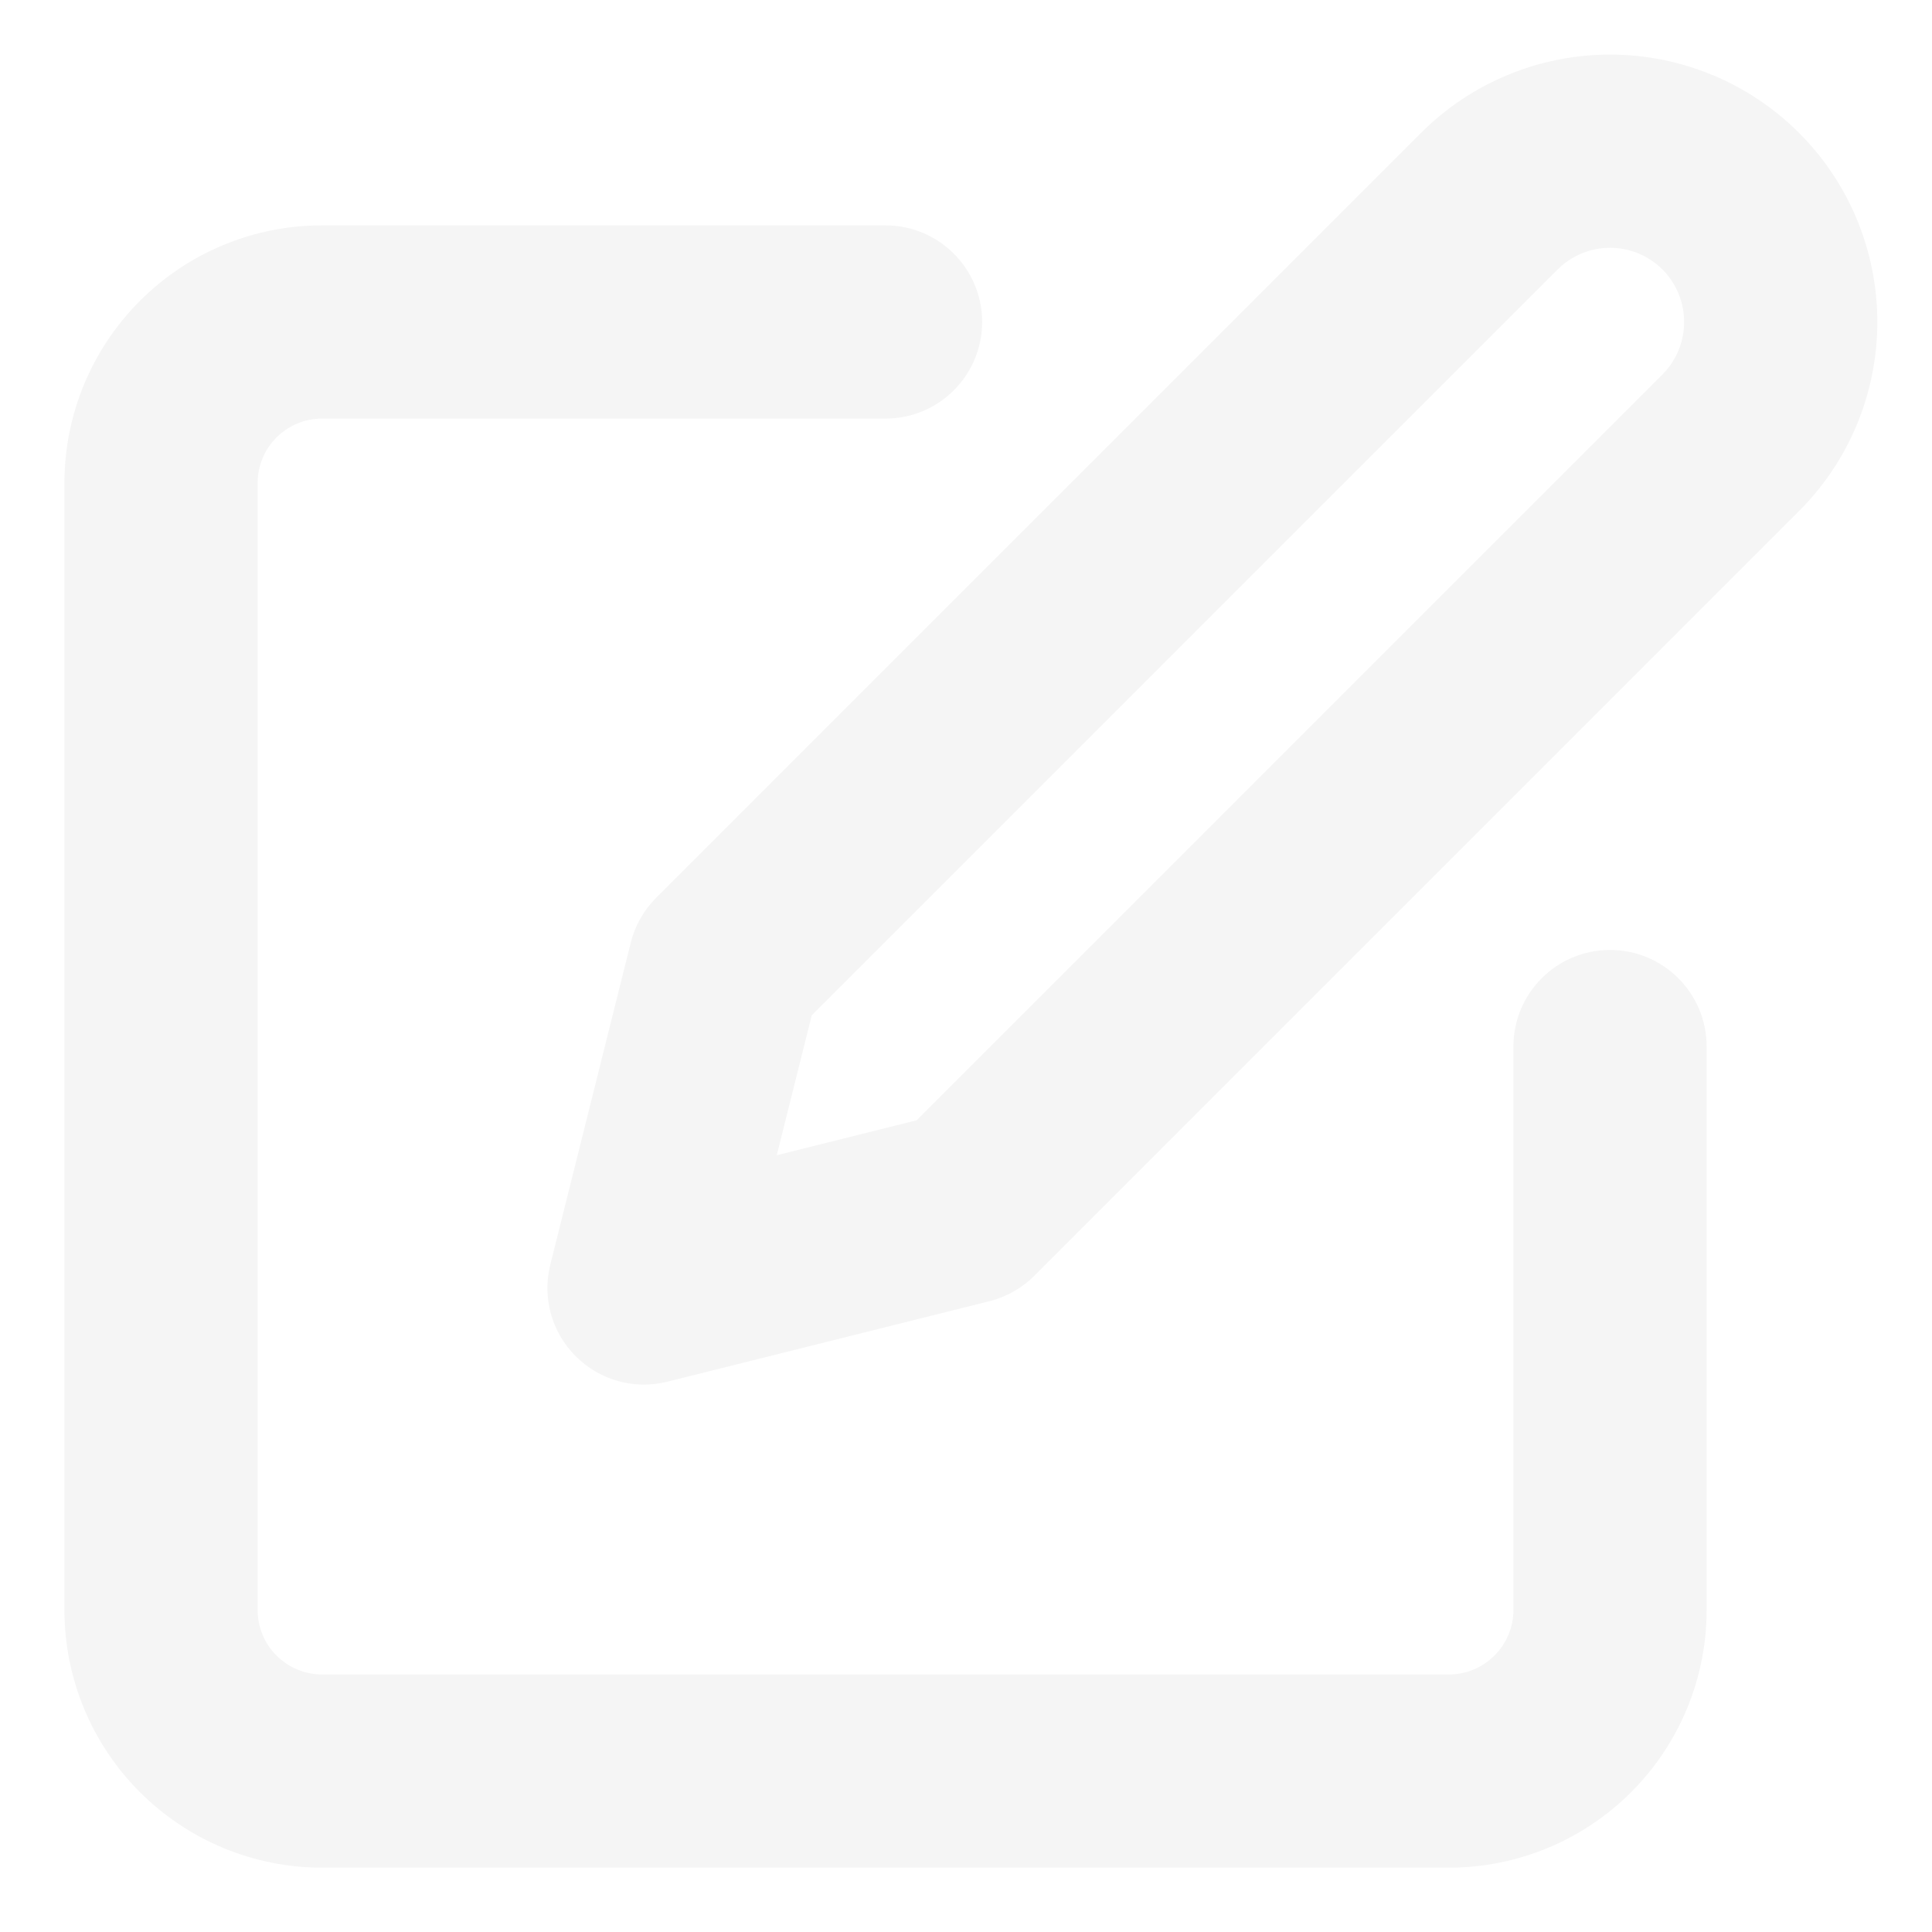
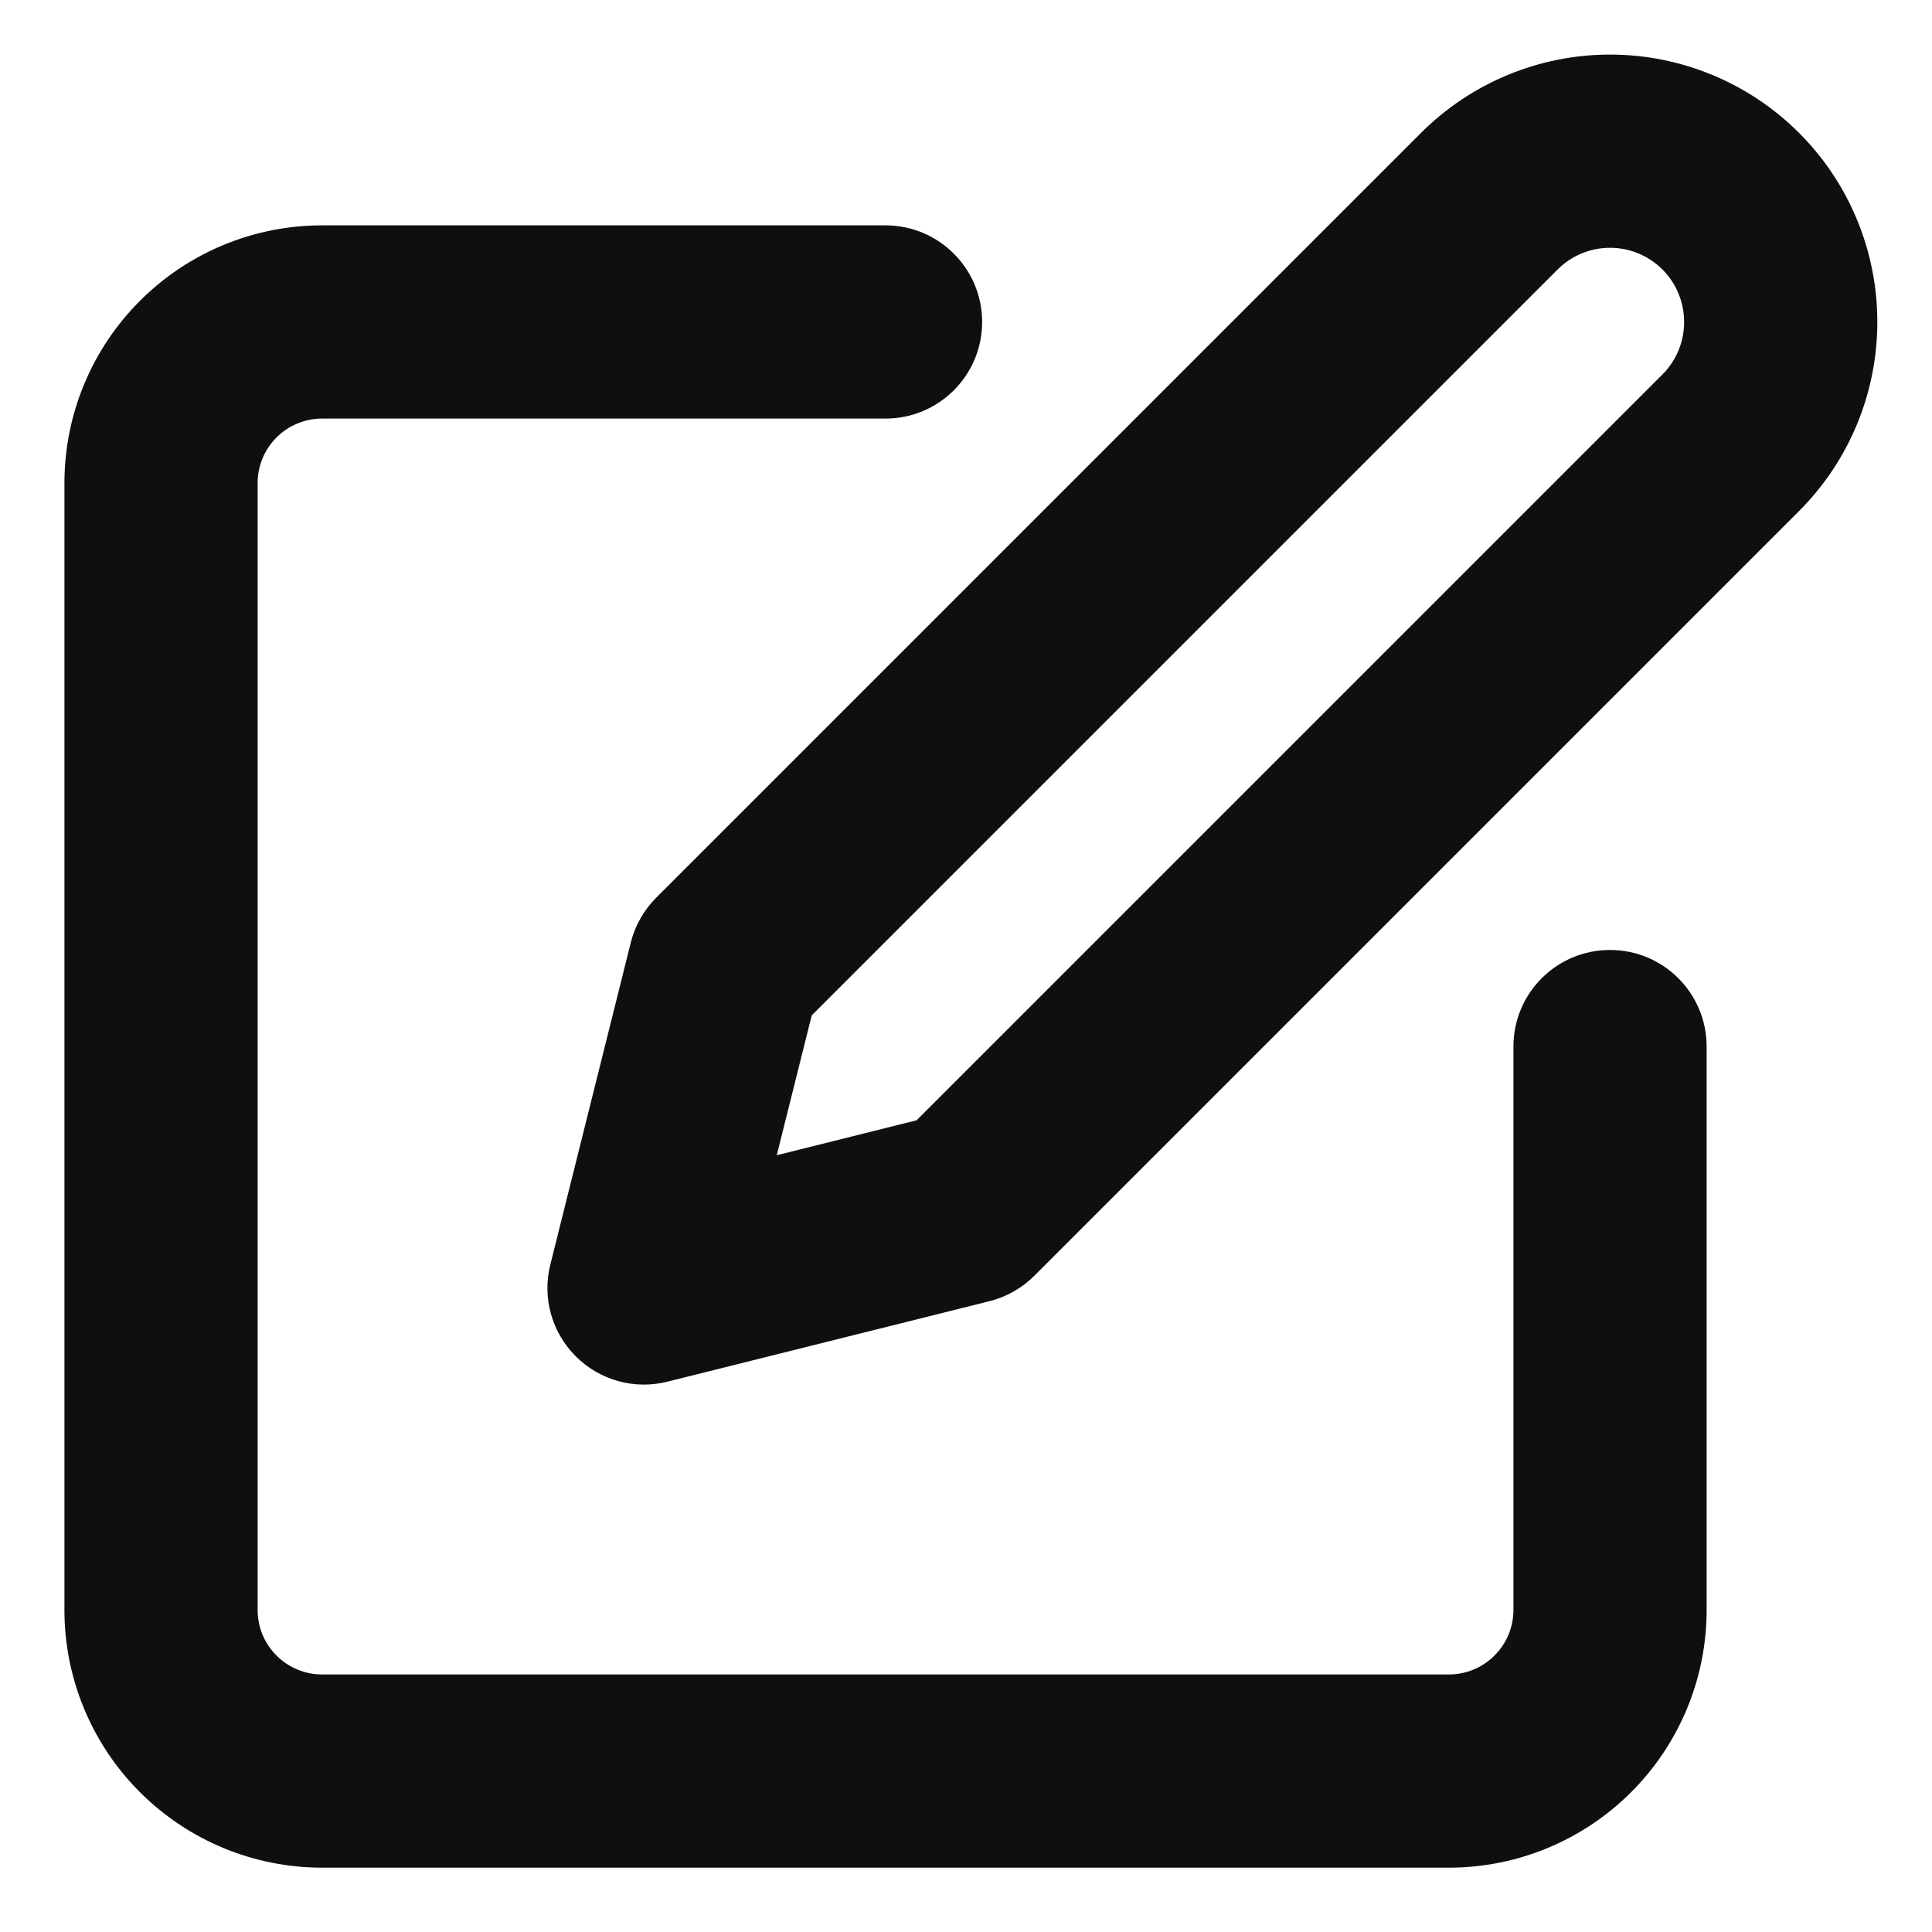
<svg xmlns="http://www.w3.org/2000/svg" width="20" height="20" viewBox="0 0 20 20" fill="none">
-   <path fill-rule="evenodd" clip-rule="evenodd" d="M16.124 2.79C16.268 2.646 16.463 2.565 16.667 2.565C16.87 2.565 17.066 2.646 17.21 2.79C17.354 2.934 17.434 3.13 17.434 3.333C17.434 3.537 17.354 3.732 17.21 3.876L9.489 11.597L8.041 11.959L8.403 10.511L16.124 2.79ZM16.667 0.565C15.933 0.565 15.229 0.857 14.71 1.376L6.793 9.293C6.665 9.421 6.574 9.581 6.53 9.757L5.697 13.091C5.611 13.431 5.711 13.792 5.96 14.04C6.208 14.289 6.568 14.389 6.909 14.303L10.242 13.47C10.418 13.426 10.579 13.335 10.707 13.207L18.624 5.29C19.143 4.771 19.434 4.067 19.434 3.333C19.434 2.599 19.143 1.895 18.624 1.376C18.105 0.857 17.401 0.565 16.667 0.565ZM3.333 2.333C2.626 2.333 1.948 2.614 1.448 3.115C0.948 3.615 0.667 4.293 0.667 5V16.667C0.667 17.374 0.948 18.052 1.448 18.552C1.948 19.052 2.626 19.334 3.333 19.334H15C15.707 19.334 16.386 19.052 16.886 18.552C17.386 18.052 17.667 17.374 17.667 16.667V10.834C17.667 10.281 17.219 9.834 16.667 9.834C16.114 9.834 15.667 10.281 15.667 10.834V16.667C15.667 16.844 15.596 17.013 15.471 17.138C15.346 17.263 15.177 17.334 15 17.334H3.333C3.157 17.334 2.987 17.263 2.862 17.138C2.737 17.013 2.667 16.844 2.667 16.667V5C2.667 4.823 2.737 4.654 2.862 4.529C2.987 4.404 3.157 4.333 3.333 4.333H9.167C9.719 4.333 10.167 3.886 10.167 3.333C10.167 2.781 9.719 2.333 9.167 2.333H3.333Z" fill="#F5F5F5" />
+   <path fill-rule="evenodd" clip-rule="evenodd" d="M16.124 2.79C16.268 2.646 16.463 2.565 16.667 2.565C16.87 2.565 17.066 2.646 17.21 2.79C17.354 2.934 17.434 3.13 17.434 3.333C17.434 3.537 17.354 3.732 17.21 3.876L9.489 11.597L8.041 11.959L8.403 10.511L16.124 2.79ZM16.667 0.565C15.933 0.565 15.229 0.857 14.71 1.376L6.793 9.293C6.665 9.421 6.574 9.581 6.53 9.757L5.697 13.091C5.611 13.431 5.711 13.792 5.96 14.04C6.208 14.289 6.568 14.389 6.909 14.303L10.242 13.47C10.418 13.426 10.579 13.335 10.707 13.207L18.624 5.29C19.143 4.771 19.434 4.067 19.434 3.333C19.434 2.599 19.143 1.895 18.624 1.376C18.105 0.857 17.401 0.565 16.667 0.565ZM3.333 2.333C2.626 2.333 1.948 2.614 1.448 3.115C0.948 3.615 0.667 4.293 0.667 5V16.667C0.667 17.374 0.948 18.052 1.448 18.552C1.948 19.052 2.626 19.334 3.333 19.334H15C15.707 19.334 16.386 19.052 16.886 18.552C17.386 18.052 17.667 17.374 17.667 16.667V10.834C17.667 10.281 17.219 9.834 16.667 9.834C16.114 9.834 15.667 10.281 15.667 10.834V16.667C15.667 16.844 15.596 17.013 15.471 17.138C15.346 17.263 15.177 17.334 15 17.334H3.333C3.157 17.334 2.987 17.263 2.862 17.138C2.737 17.013 2.667 16.844 2.667 16.667V5C2.667 4.823 2.737 4.654 2.862 4.529C2.987 4.404 3.157 4.333 3.333 4.333H9.167C9.719 4.333 10.167 3.886 10.167 3.333C10.167 2.781 9.719 2.333 9.167 2.333H3.333Z" fill="#0F0F0F" />
</svg>
